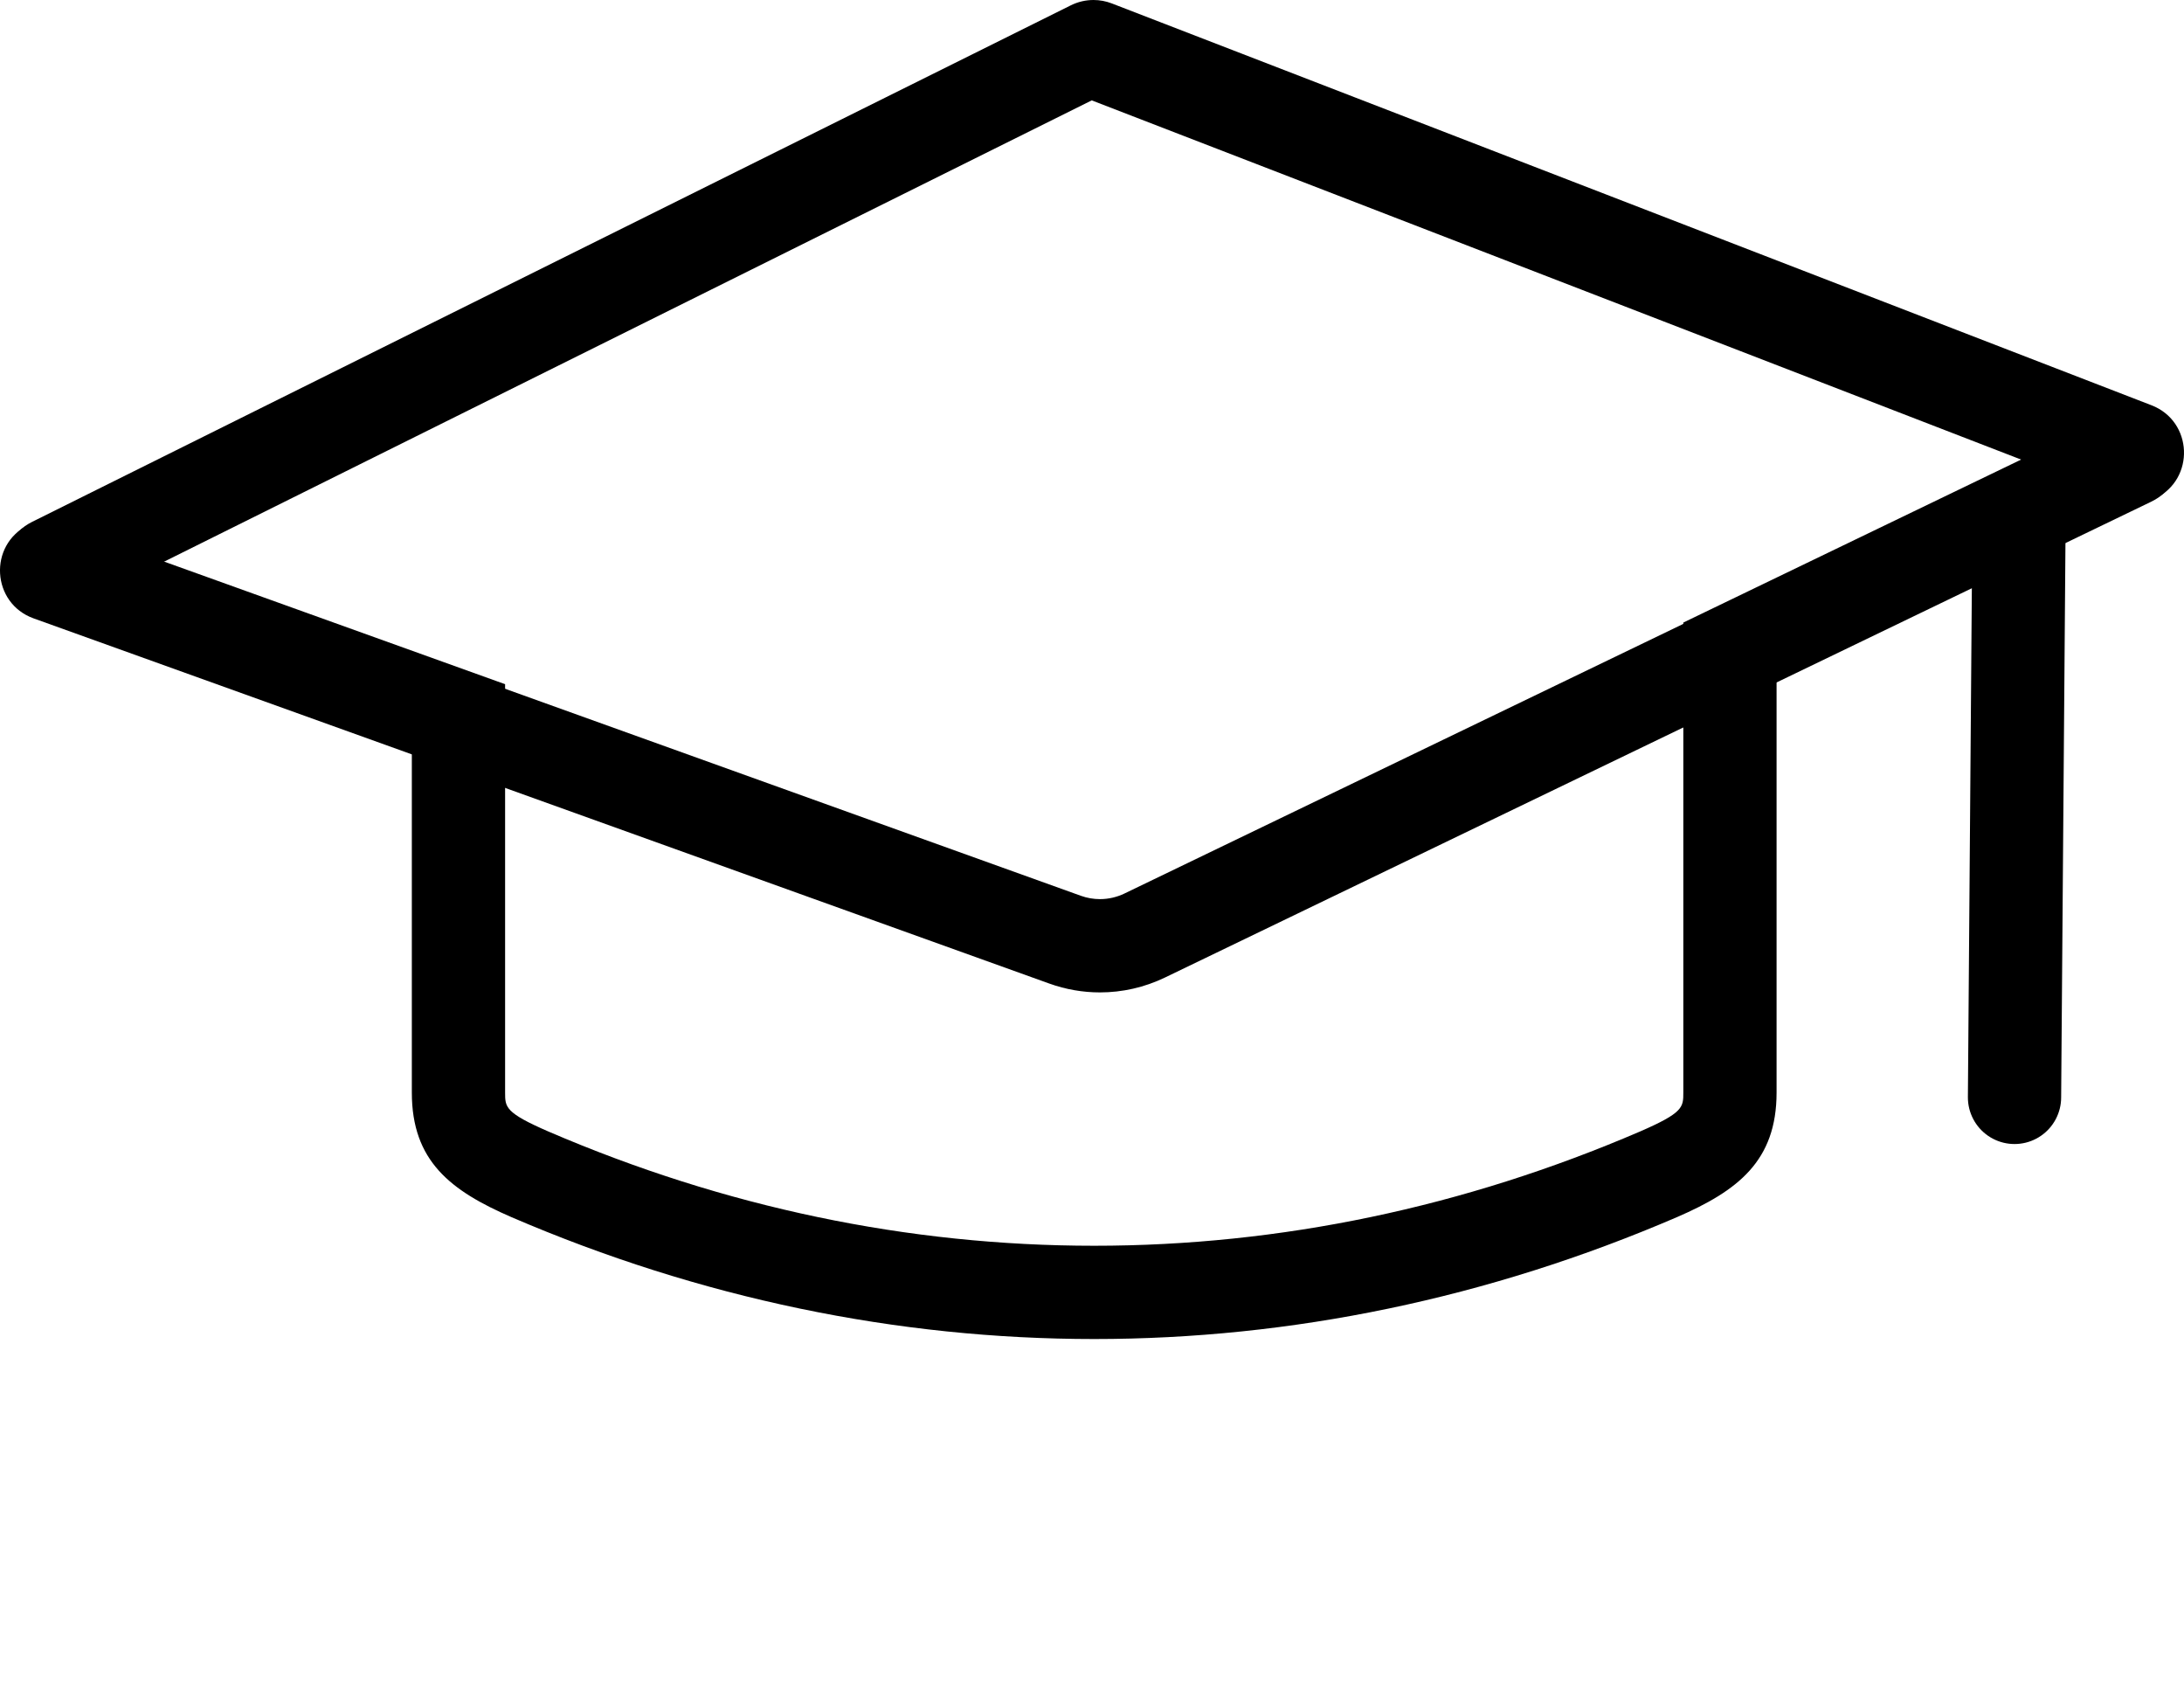
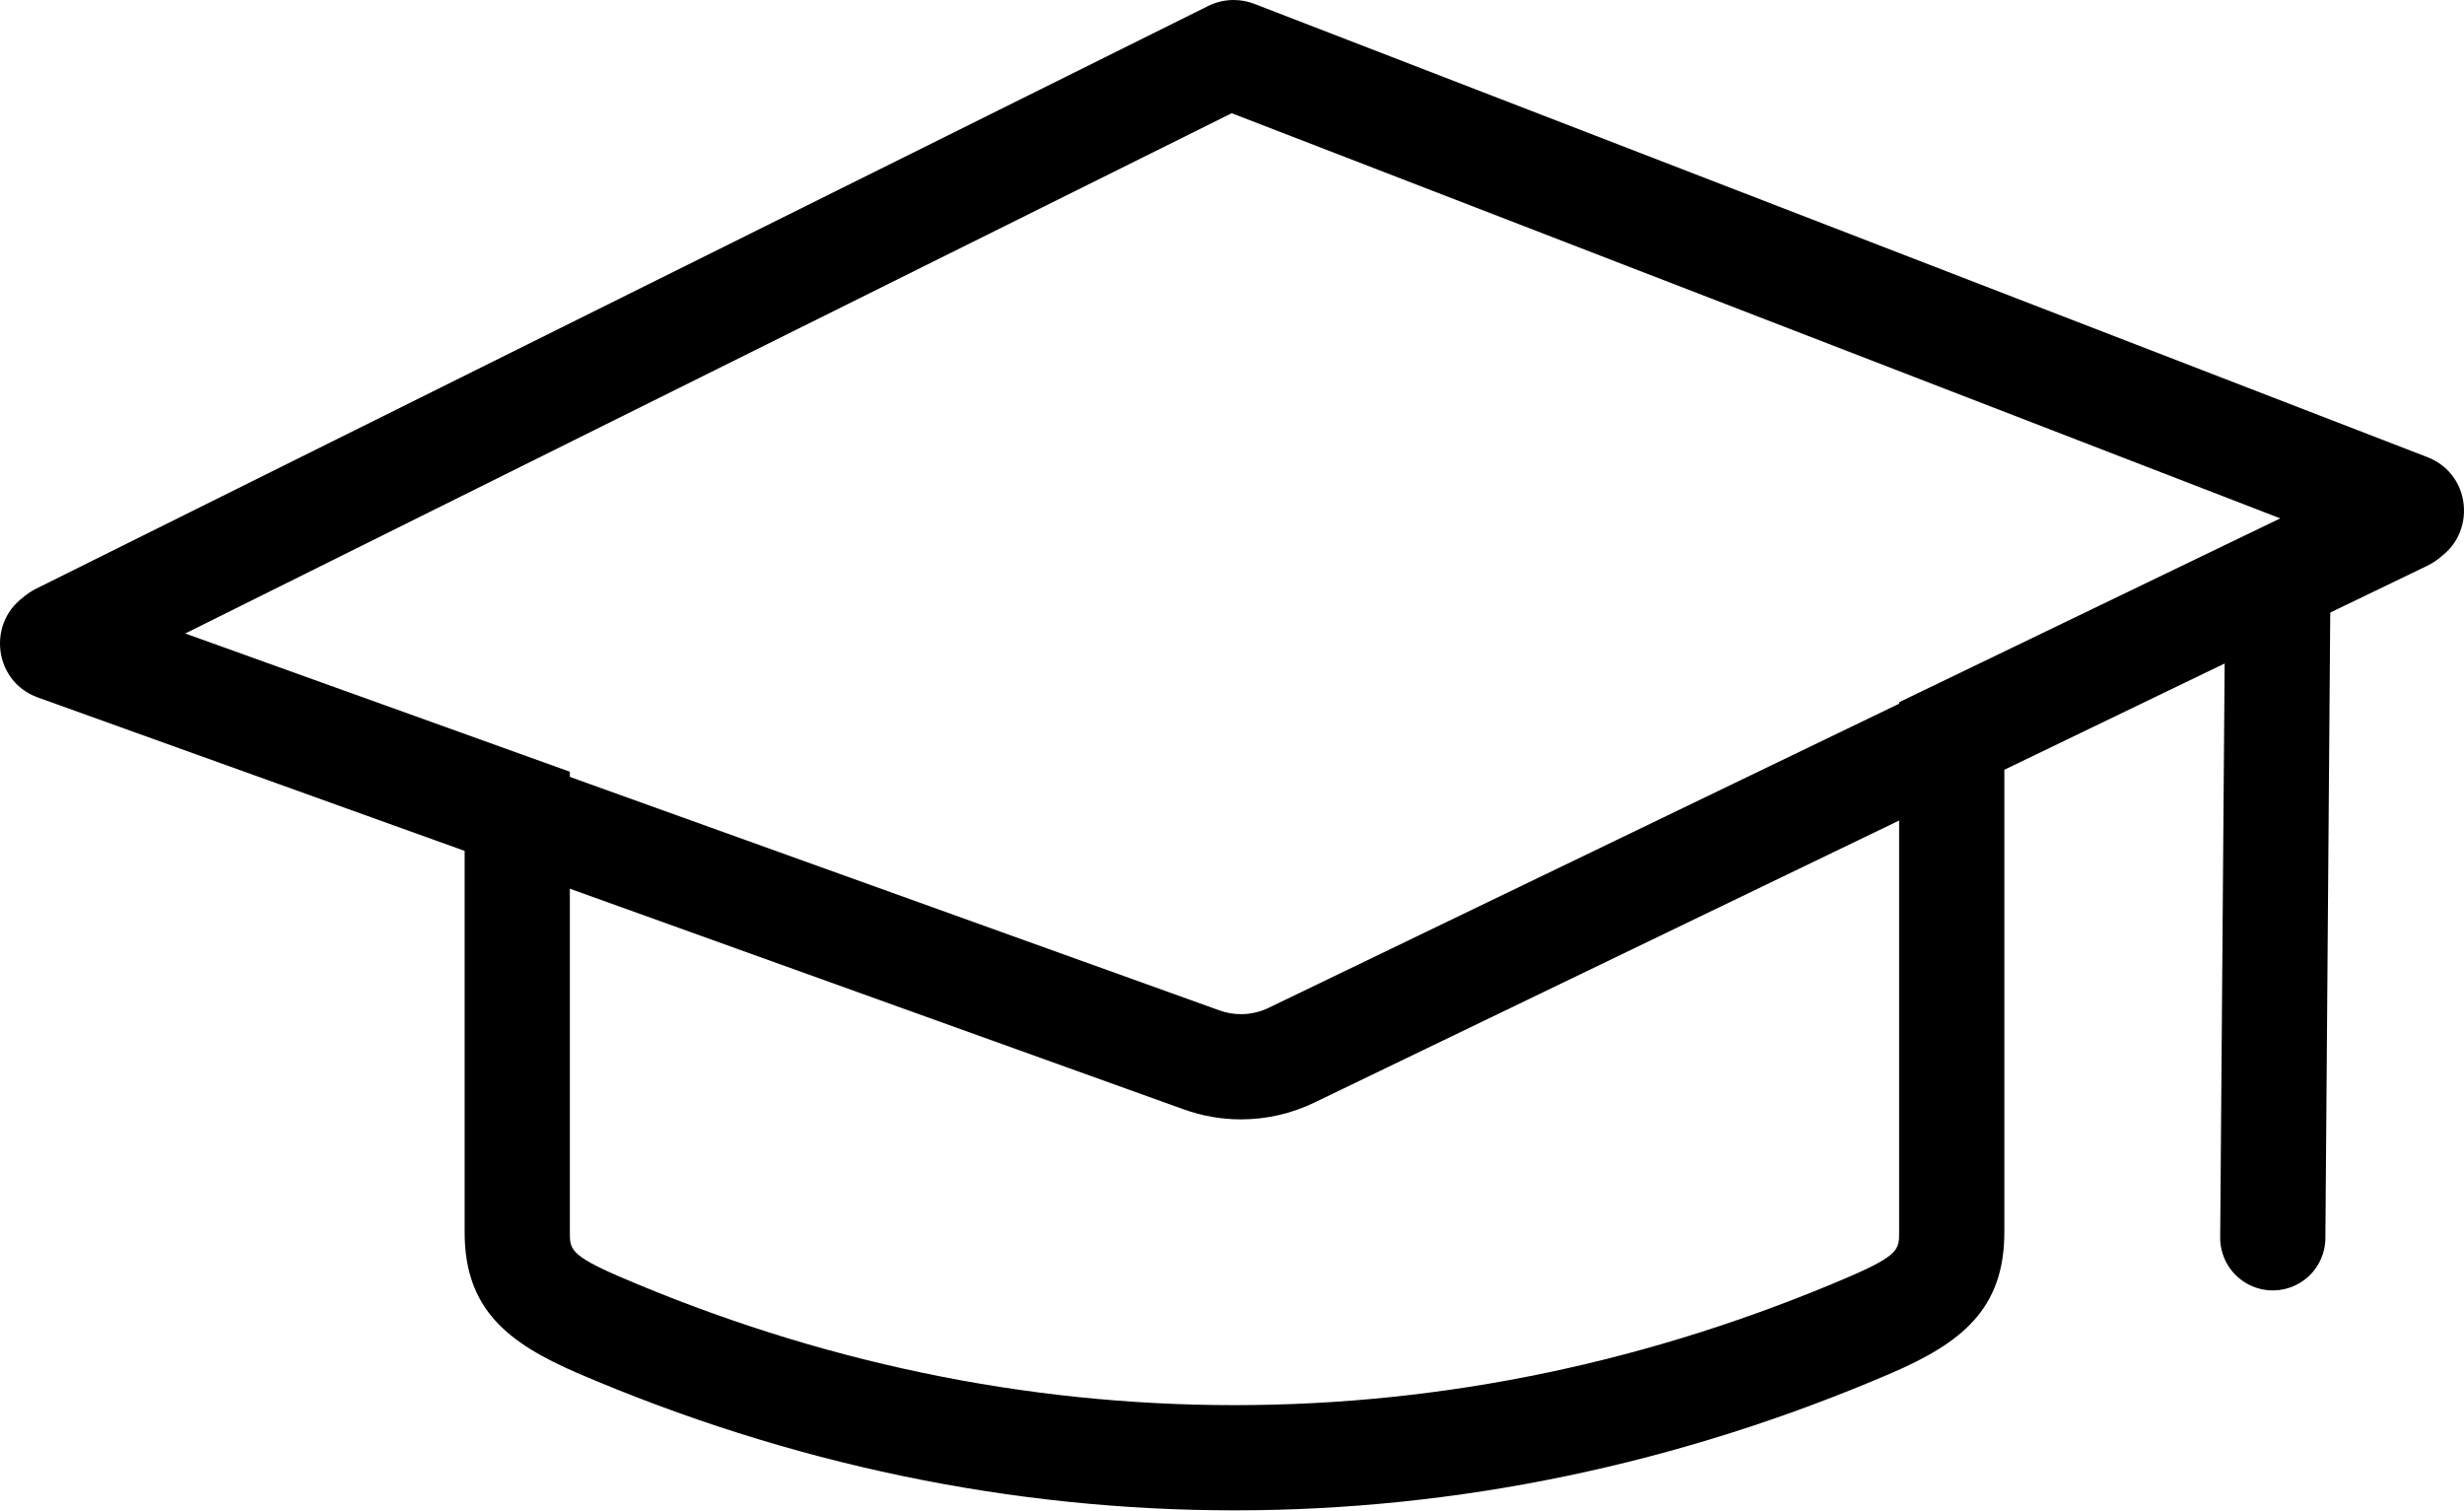
- <svg xmlns="http://www.w3.org/2000/svg" width="234.195" height="182.627" viewBox="0 0 234.195 182.627">
+ <svg xmlns="http://www.w3.org/2000/svg" id="a" width="234.195" height="143.546" viewBox="0 0 234.195 143.546">
  <defs>
    <style>.c{fill:none;stroke:#000;stroke-linecap:round;stroke-miterlimit:10;stroke-width:10px;}</style>
  </defs>
-   <g id="a" />
  <g id="b">
    <g>
      <path class="c" d="M216.499,56.132l-.478,61.51" />
      <path d="M117.487,10.417l99.823,38.571-31.148,15.024-5.656,2.728v50.385c0,1.571,0,2.158-4.628,4.168-18.899,8.131-38.596,12.254-58.543,12.254s-39.644-4.123-58.512-12.24c-4.66-2.023-4.66-2.611-4.66-4.181v-43.779l-6.617-2.379-30.096-10.817L117.487,10.417m-.23-10.417c-.833,0-1.663,.191-2.425,.569L3.439,55.947c-4.296,2.136-3.932,8.38,.582,10.002l40.141,14.428v36.747c0,7.345,4.159,10.524,10.677,13.354h0c20.25,8.712,41.373,13.068,62.495,13.068s42.246-4.356,62.495-13.068h0c6.518-2.83,10.677-6.009,10.677-13.354v-44.105l40.609-19.587c4.293-2.071,4.043-8.268-.403-9.986L119.219,.366c-.633-.245-1.299-.366-1.963-.366h0Z" />
    </g>
    <path d="M117.07,10.76l99.823,38.571-96.32,46.458c-.812,.392-1.719,.599-2.621,.599-.697,0-1.384-.12-2.04-.355L17.032,60.492,117.07,10.76m-.23-10.417c-.833,0-1.663,.191-2.425,.57L3.022,56.29c-4.296,2.136-3.932,8.38,.582,10.002l108.925,39.151c1.757,.631,3.591,.945,5.422,.945,2.389,0,4.771-.534,6.965-1.592l105.781-51.021c4.293-2.071,4.043-8.268-.403-9.986L118.803,.709c-.633-.245-1.298-.366-1.963-.366h0Z" />
  </g>
</svg>
